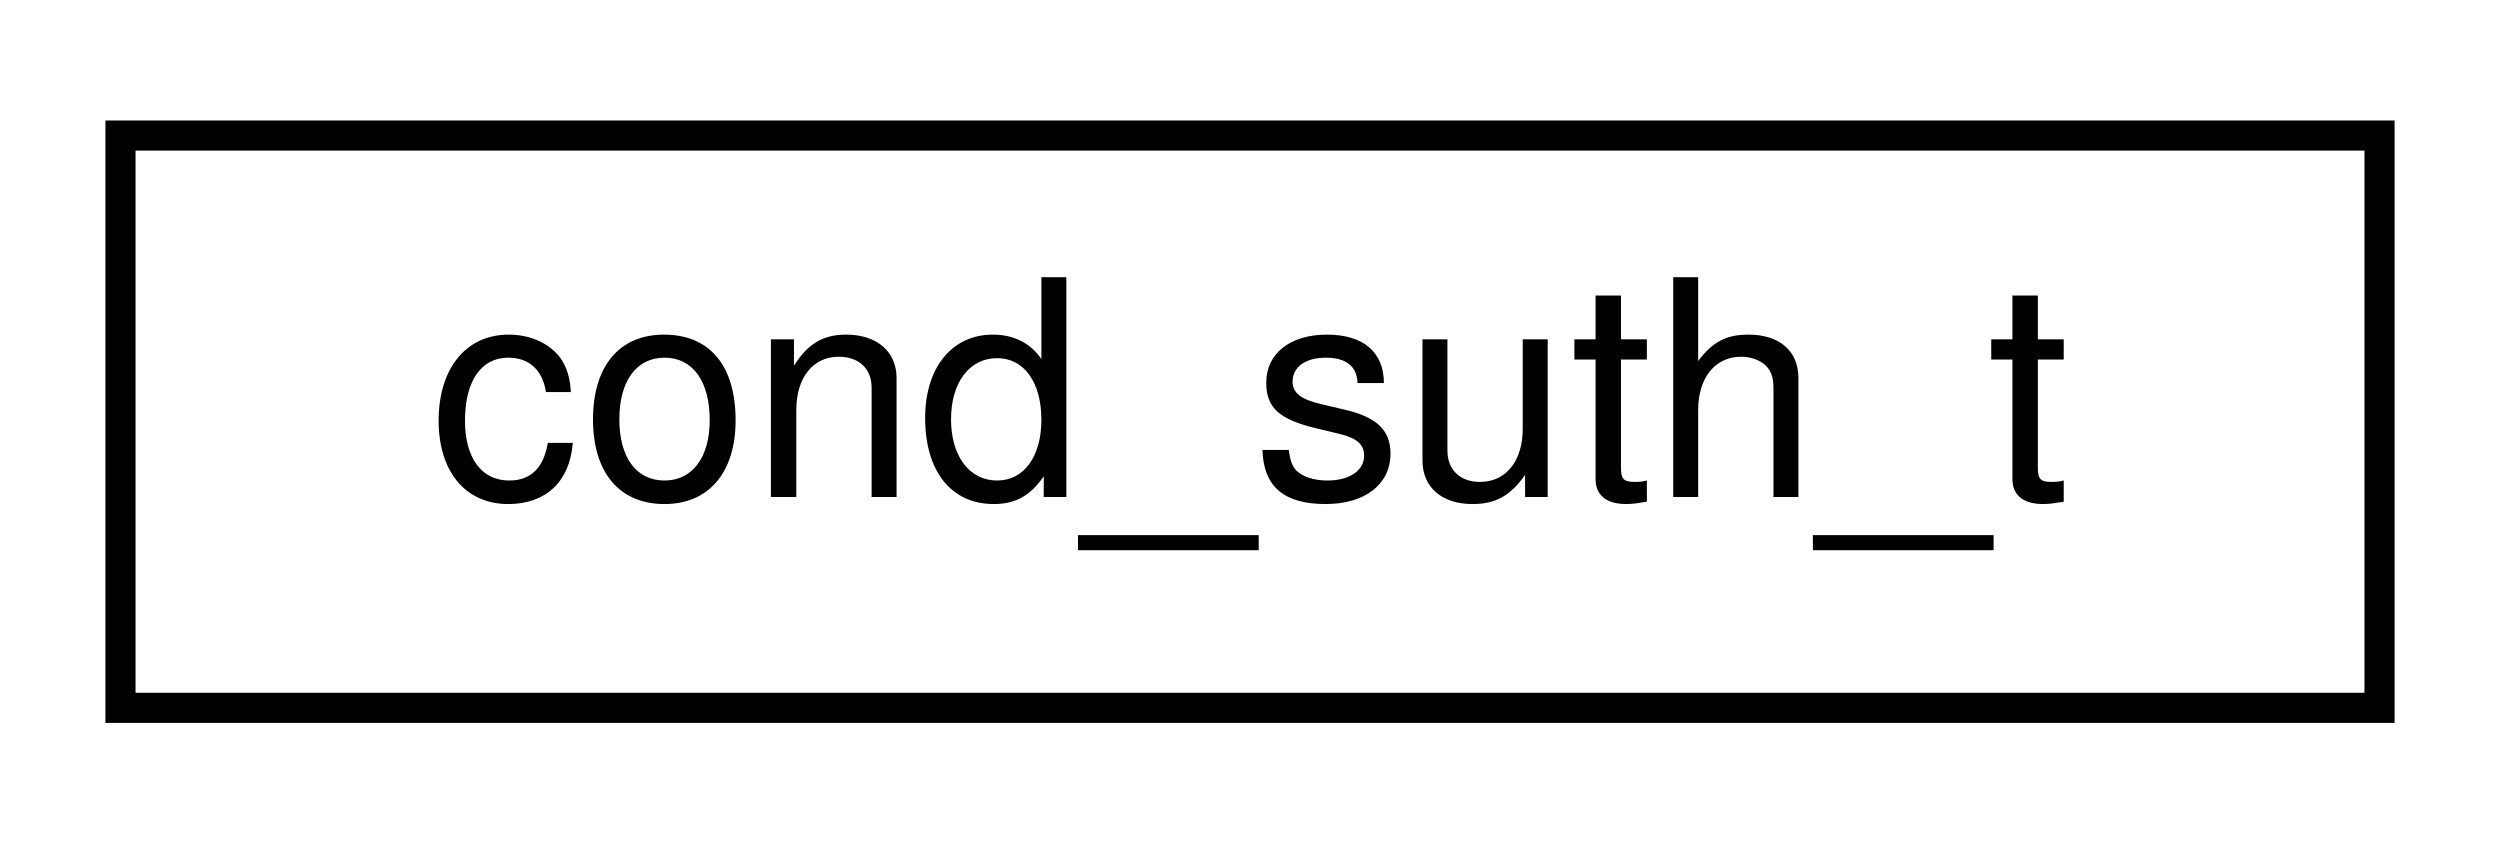
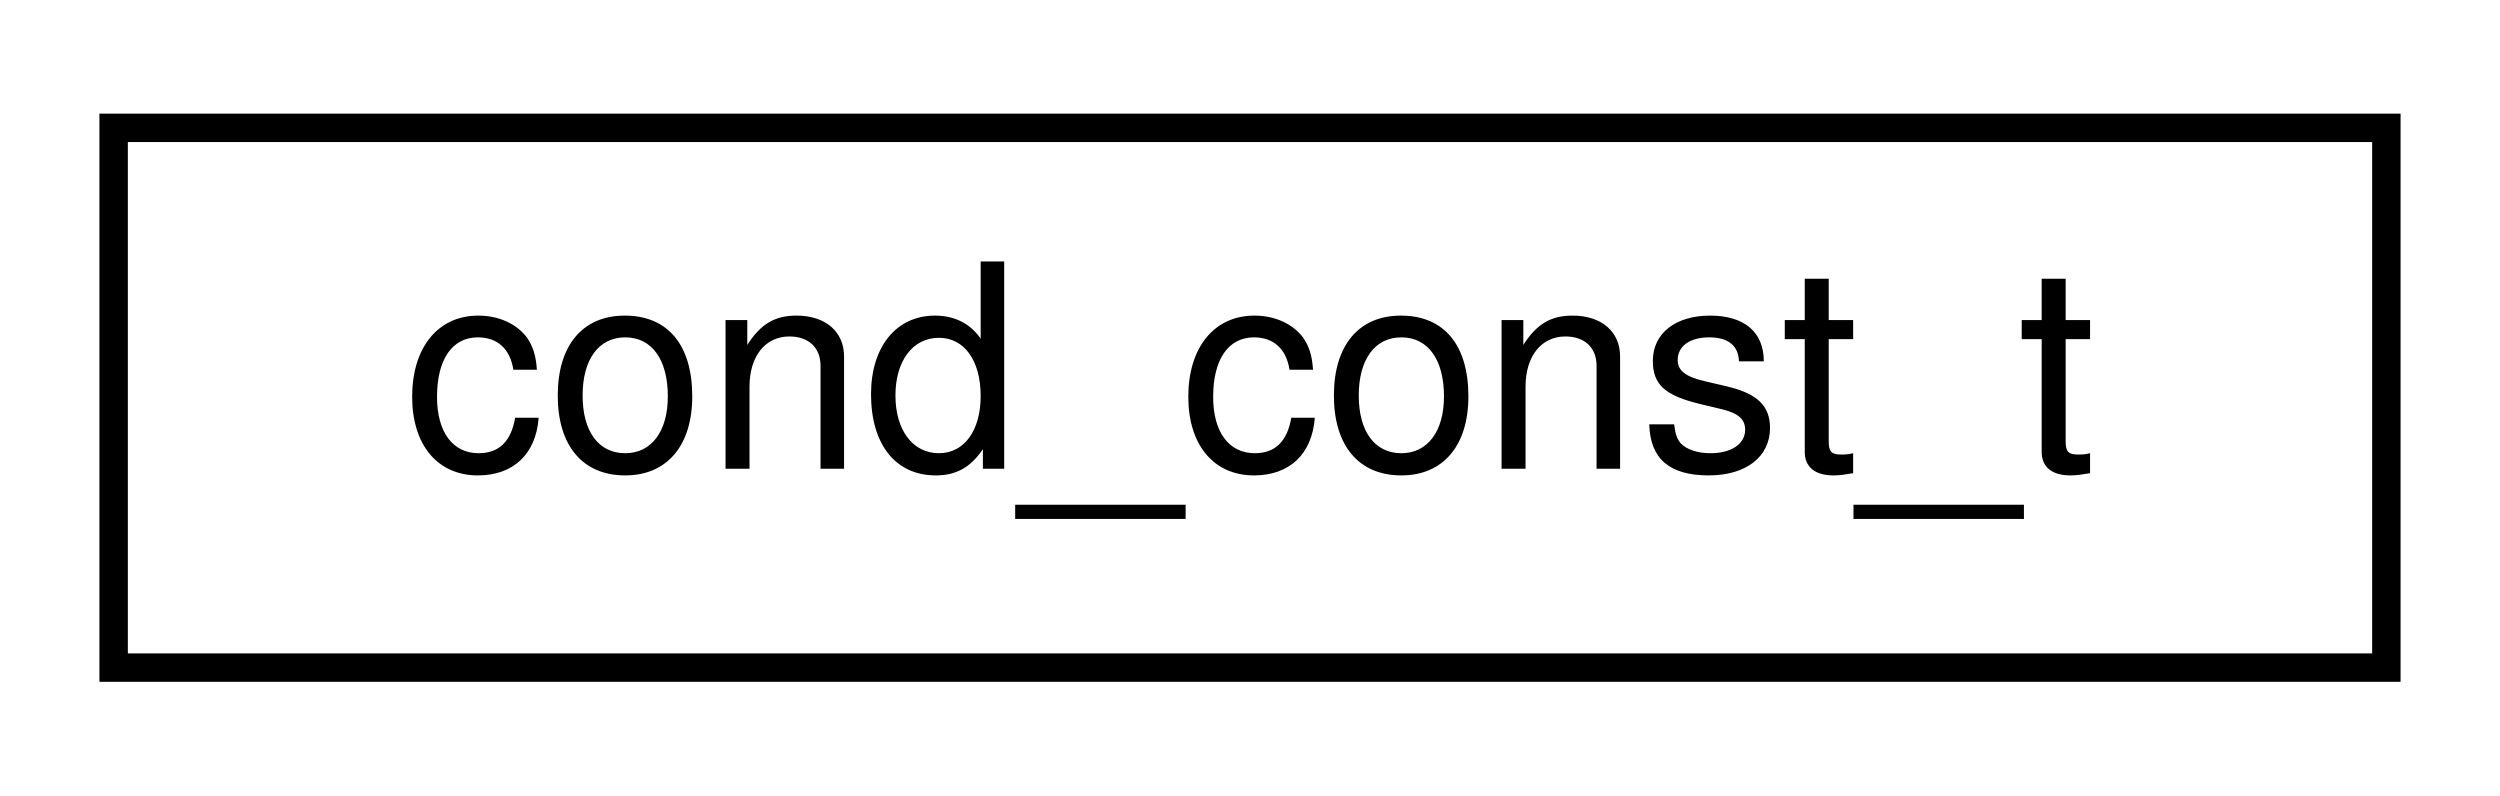
- <svg xmlns="http://www.w3.org/2000/svg" xmlns:xlink="http://www.w3.org/1999/xlink" width="83pt" height="28pt" viewBox="0.00 0.00 83.00 28.00">
+ <svg xmlns="http://www.w3.org/2000/svg" xmlns:xlink="http://www.w3.org/1999/xlink" width="88pt" height="28pt" viewBox="0.00 0.00 88.00 28.00">
  <g id="graph0" class="graph" transform="scale(1 1) rotate(0) translate(4 24)">
    <g id="node1" class="node">
      <g id="a_node1">
-         <a xlink:href="classcond__suth__t.html" target="_top" xlink:title=" ">
-           <polygon fill="none" stroke="black" points="0,-0.5 0,-19.5 75,-19.5 75,-0.5 0,-0.5" />
-           <text text-anchor="middle" x="37.5" y="-7.5" font-family="Helvetica,sans-Serif" font-size="10.00">cond_suth_t</text>
+         <a xlink:href="classcond__const__t.html" target="_top" xlink:title=" ">
+           <polygon fill="none" stroke="black" points="0,-0.5 0,-19.5 80,-19.5 80,-0.5 0,-0.5" />
+           <text text-anchor="middle" x="40" y="-7.5" font-family="Helvetica,sans-Serif" font-size="10.00">cond_const_t</text>
        </a>
      </g>
    </g>
  </g>
</svg>
